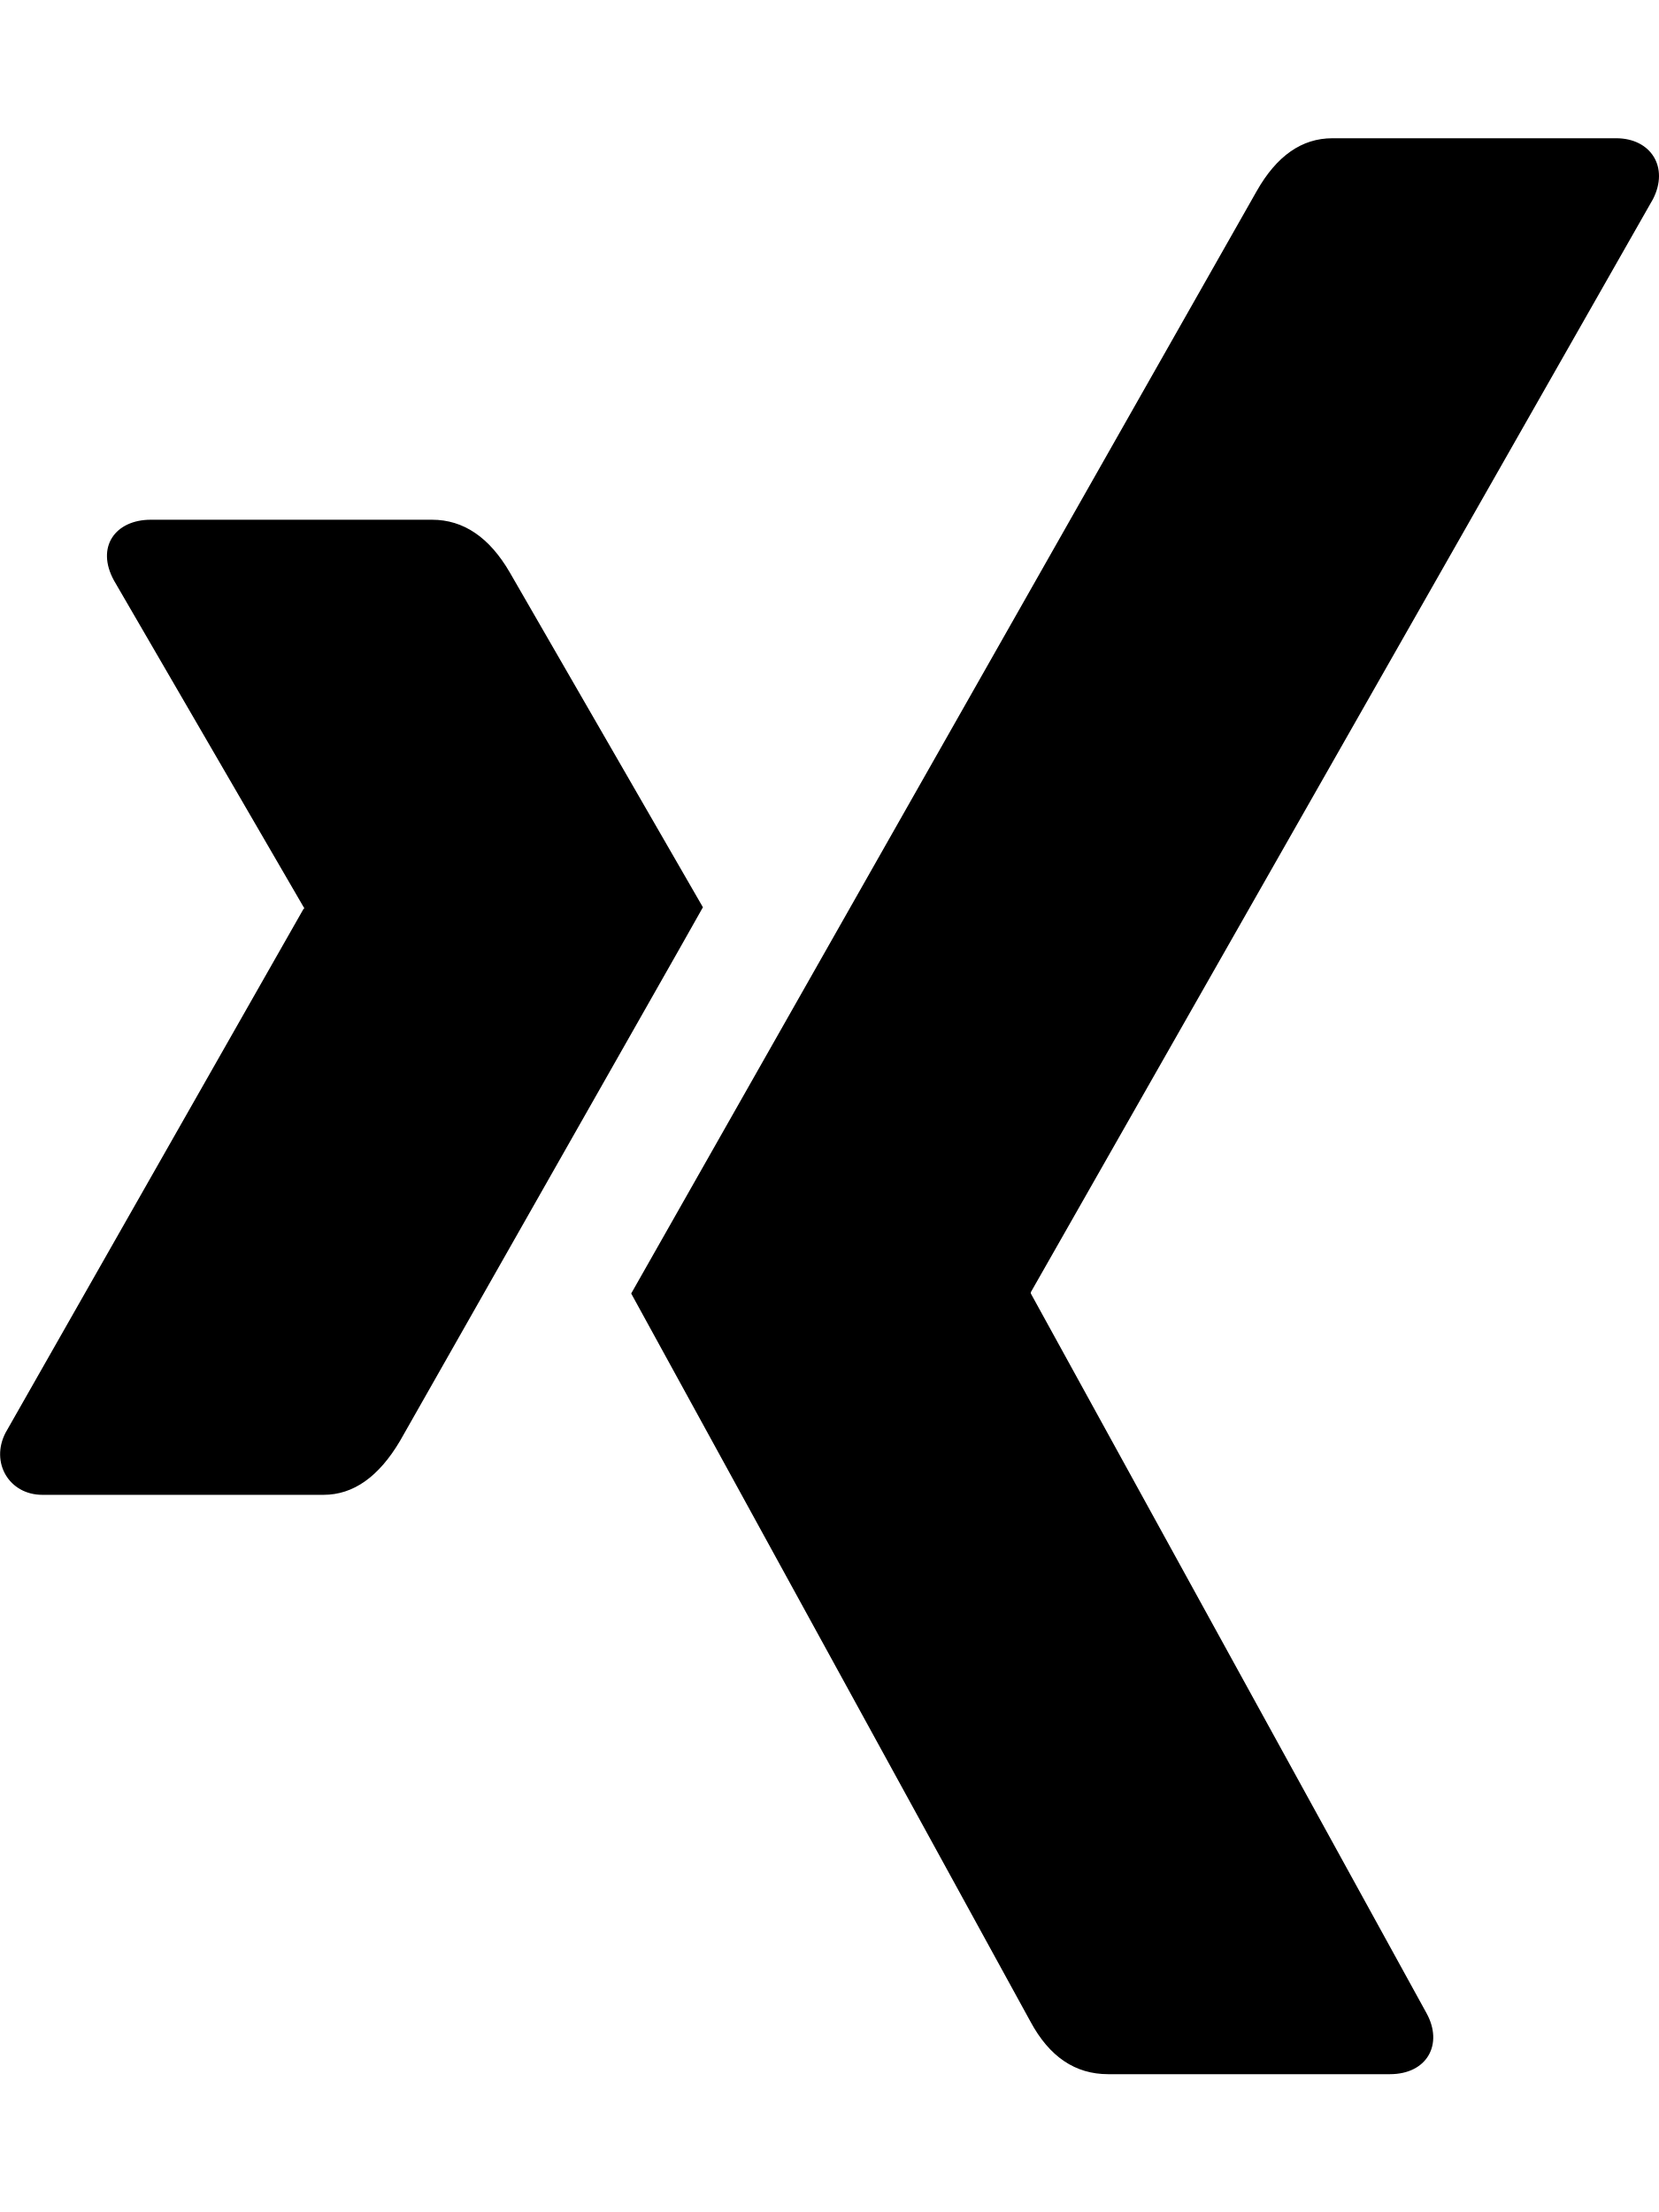
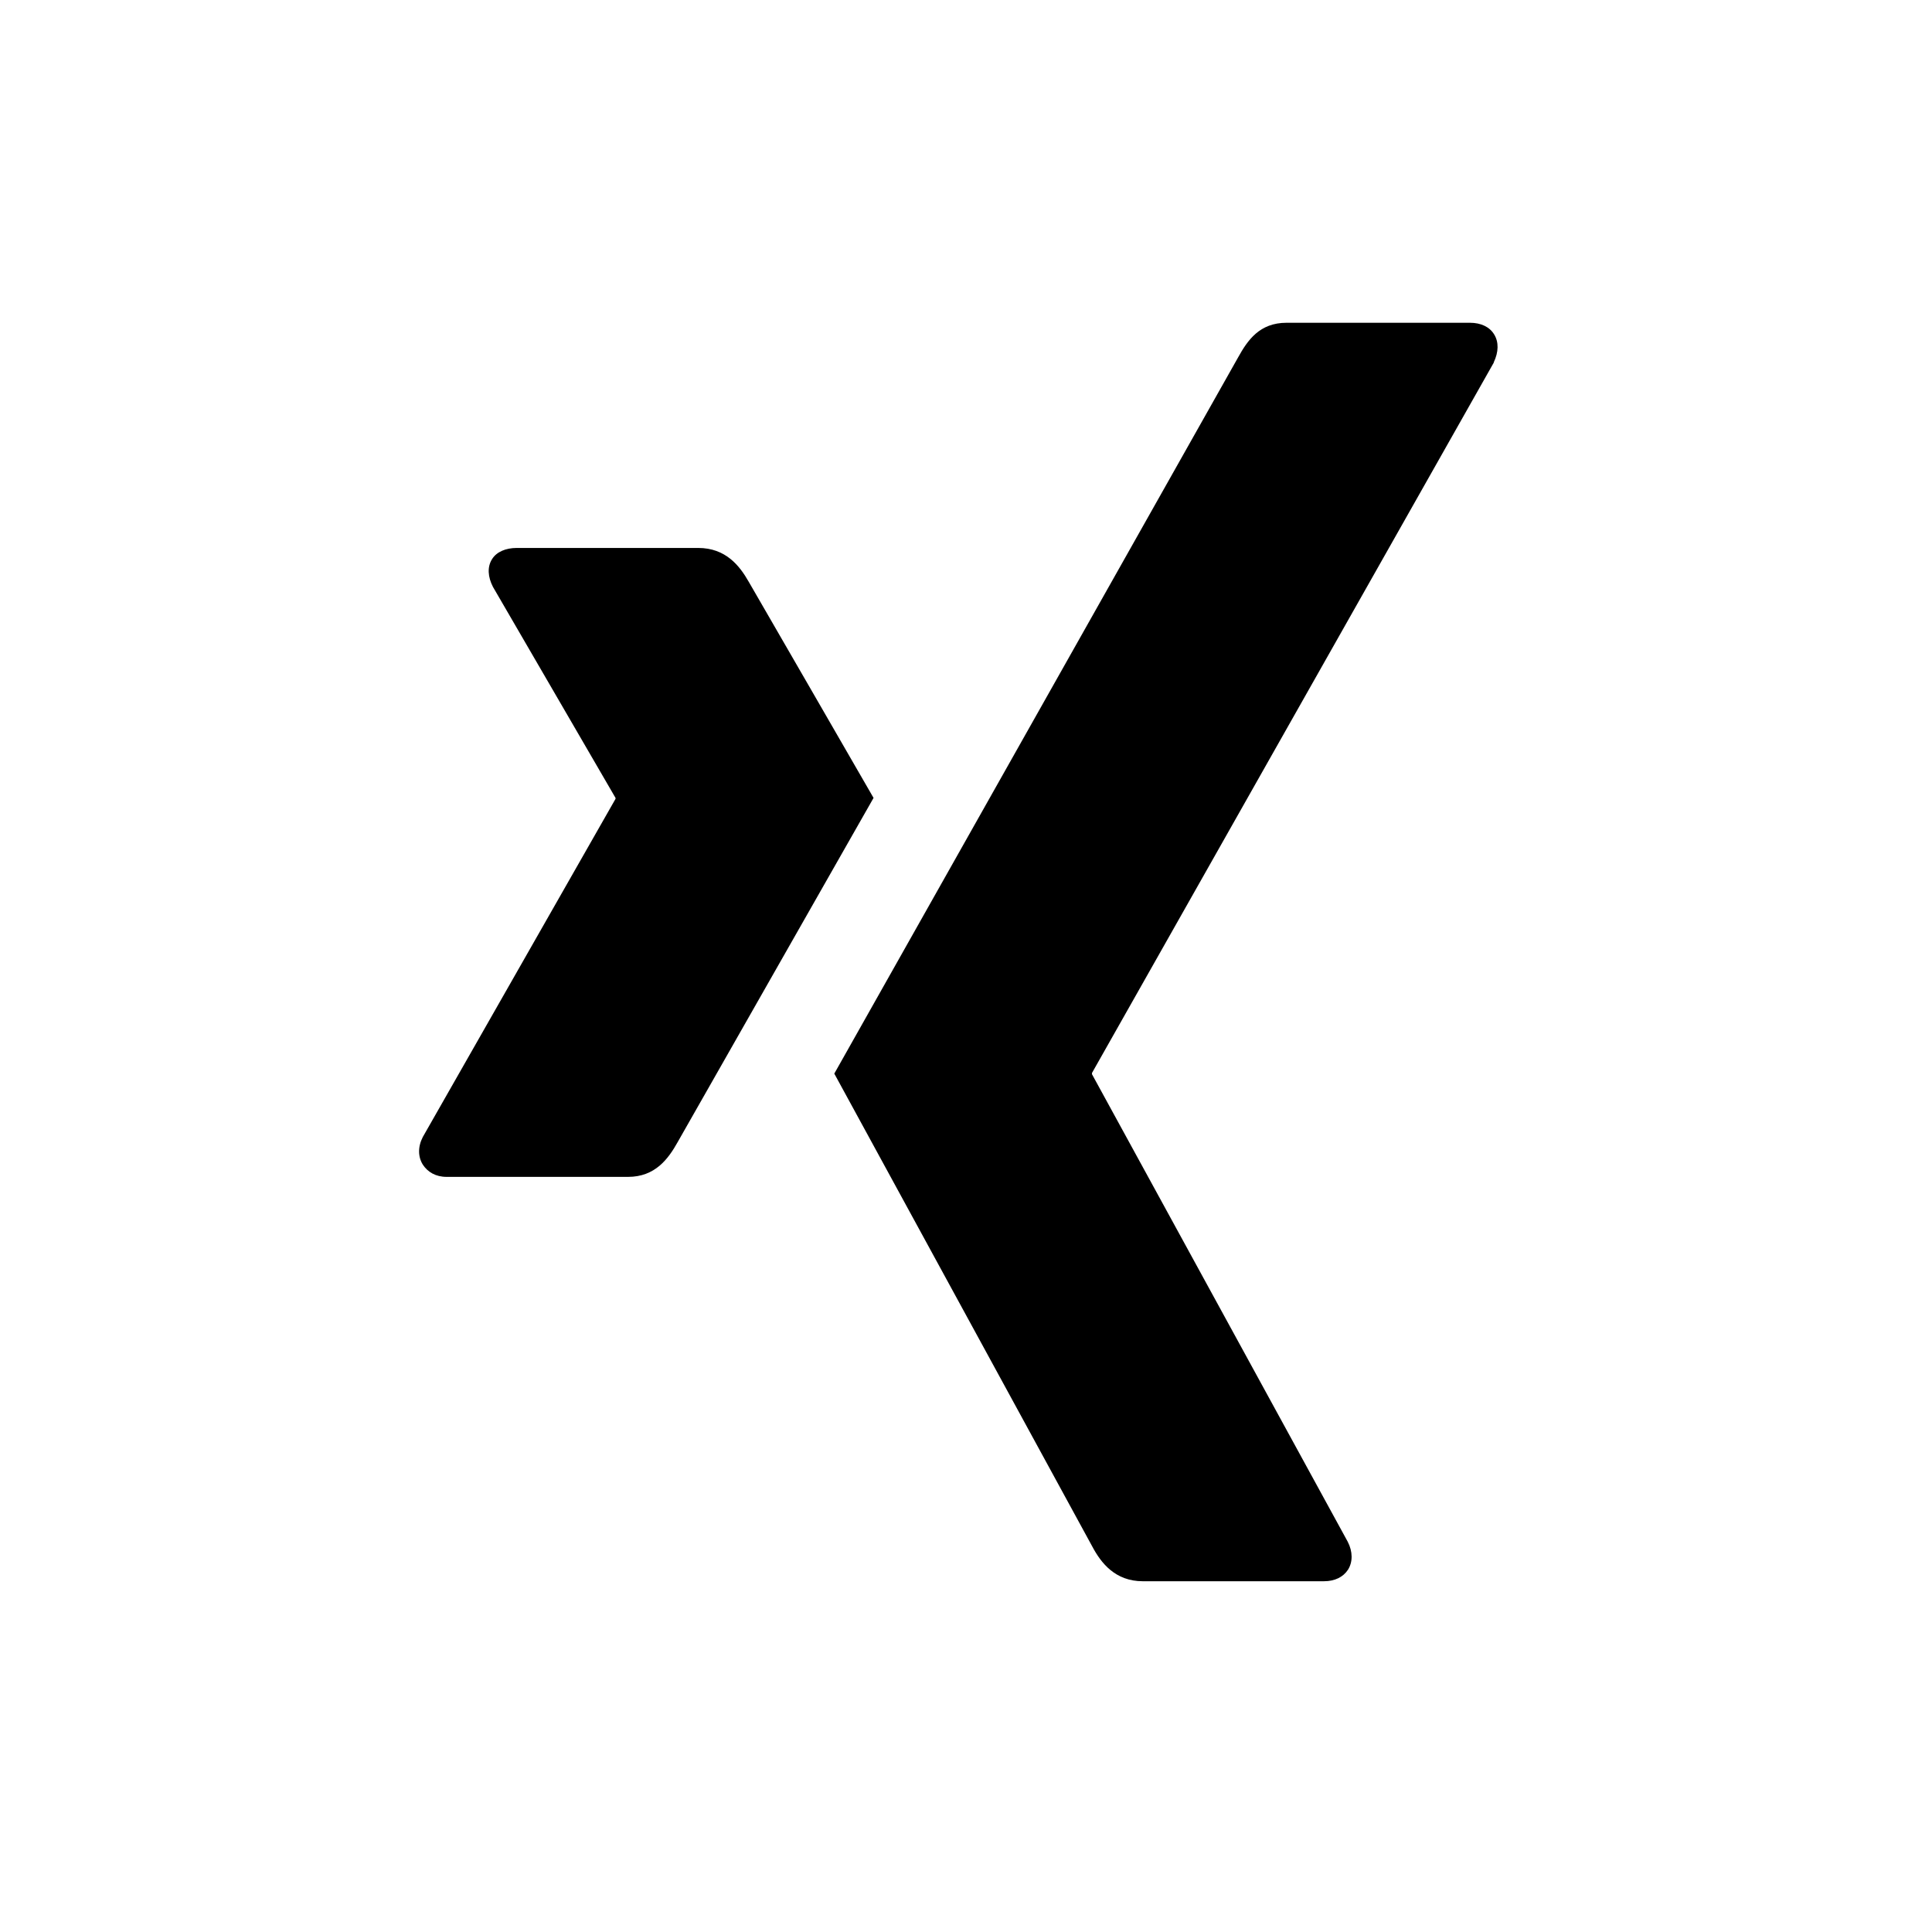
- <svg xmlns="http://www.w3.org/2000/svg" viewBox="0 0 384 512">
-   <path d="M162.7 210c-1.8 3.3-25.2 44.4-70.1 123.5-4.9 8.3-10.8 12.5-17.7 12.5H9.8c-7.7 0-12.1-7.5-8.5-14.4l69-121.3c.2 0 .2-.1 0-.3l-43.9-75.6c-4.3-7.8.3-14.1 8.5-14.1H100c7.3 0 13.3 4.1 18 12.2l44.7 77.5zM382.6 46.1l-144 253v.3L330.2 466c3.9 7.1.2 14.1-8.5 14.1h-65.2c-7.6 0-13.6-4-18-12.2l-92.4-168.5c3.3-5.8 51.5-90.8 144.8-255.2 4.6-8.1 10.4-12.2 17.5-12.2h65.7c8 0 12.3 6.7 8.5 14.1z" />
+ <svg xmlns="http://www.w3.org/2000/svg" width="47" height="47" viewBox="0 0 47 47" fill="none">
+   <path d="M15.279 28.63H10.865C10.599 28.63 10.404 28.512 10.286 28.332C10.169 28.145 10.161 27.902 10.286 27.659L14.974 19.434C14.974 19.434 14.974 19.419 14.974 19.411L11.992 14.277C11.867 14.034 11.851 13.792 11.969 13.604C12.079 13.424 12.305 13.33 12.572 13.33H16.985C17.659 13.33 17.995 13.768 18.214 14.152C18.214 14.152 21.235 19.379 21.251 19.411C21.071 19.724 16.485 27.785 16.485 27.785C16.258 28.192 15.937 28.63 15.279 28.63ZM36.339 8.822L26.565 26.102C26.565 26.102 26.565 26.125 26.565 26.133L32.786 37.505C32.911 37.747 32.911 37.998 32.794 38.185C32.677 38.365 32.473 38.467 32.207 38.467H27.801C27.128 38.467 26.784 38.021 26.572 37.622C26.572 37.622 20.311 26.149 20.296 26.118C20.609 25.562 30.118 8.697 30.118 8.697C30.352 8.274 30.642 7.852 31.299 7.852H35.76C36.026 7.852 36.238 7.953 36.347 8.133C36.465 8.321 36.457 8.564 36.339 8.814V8.822Z" fill="black" />
</svg>
